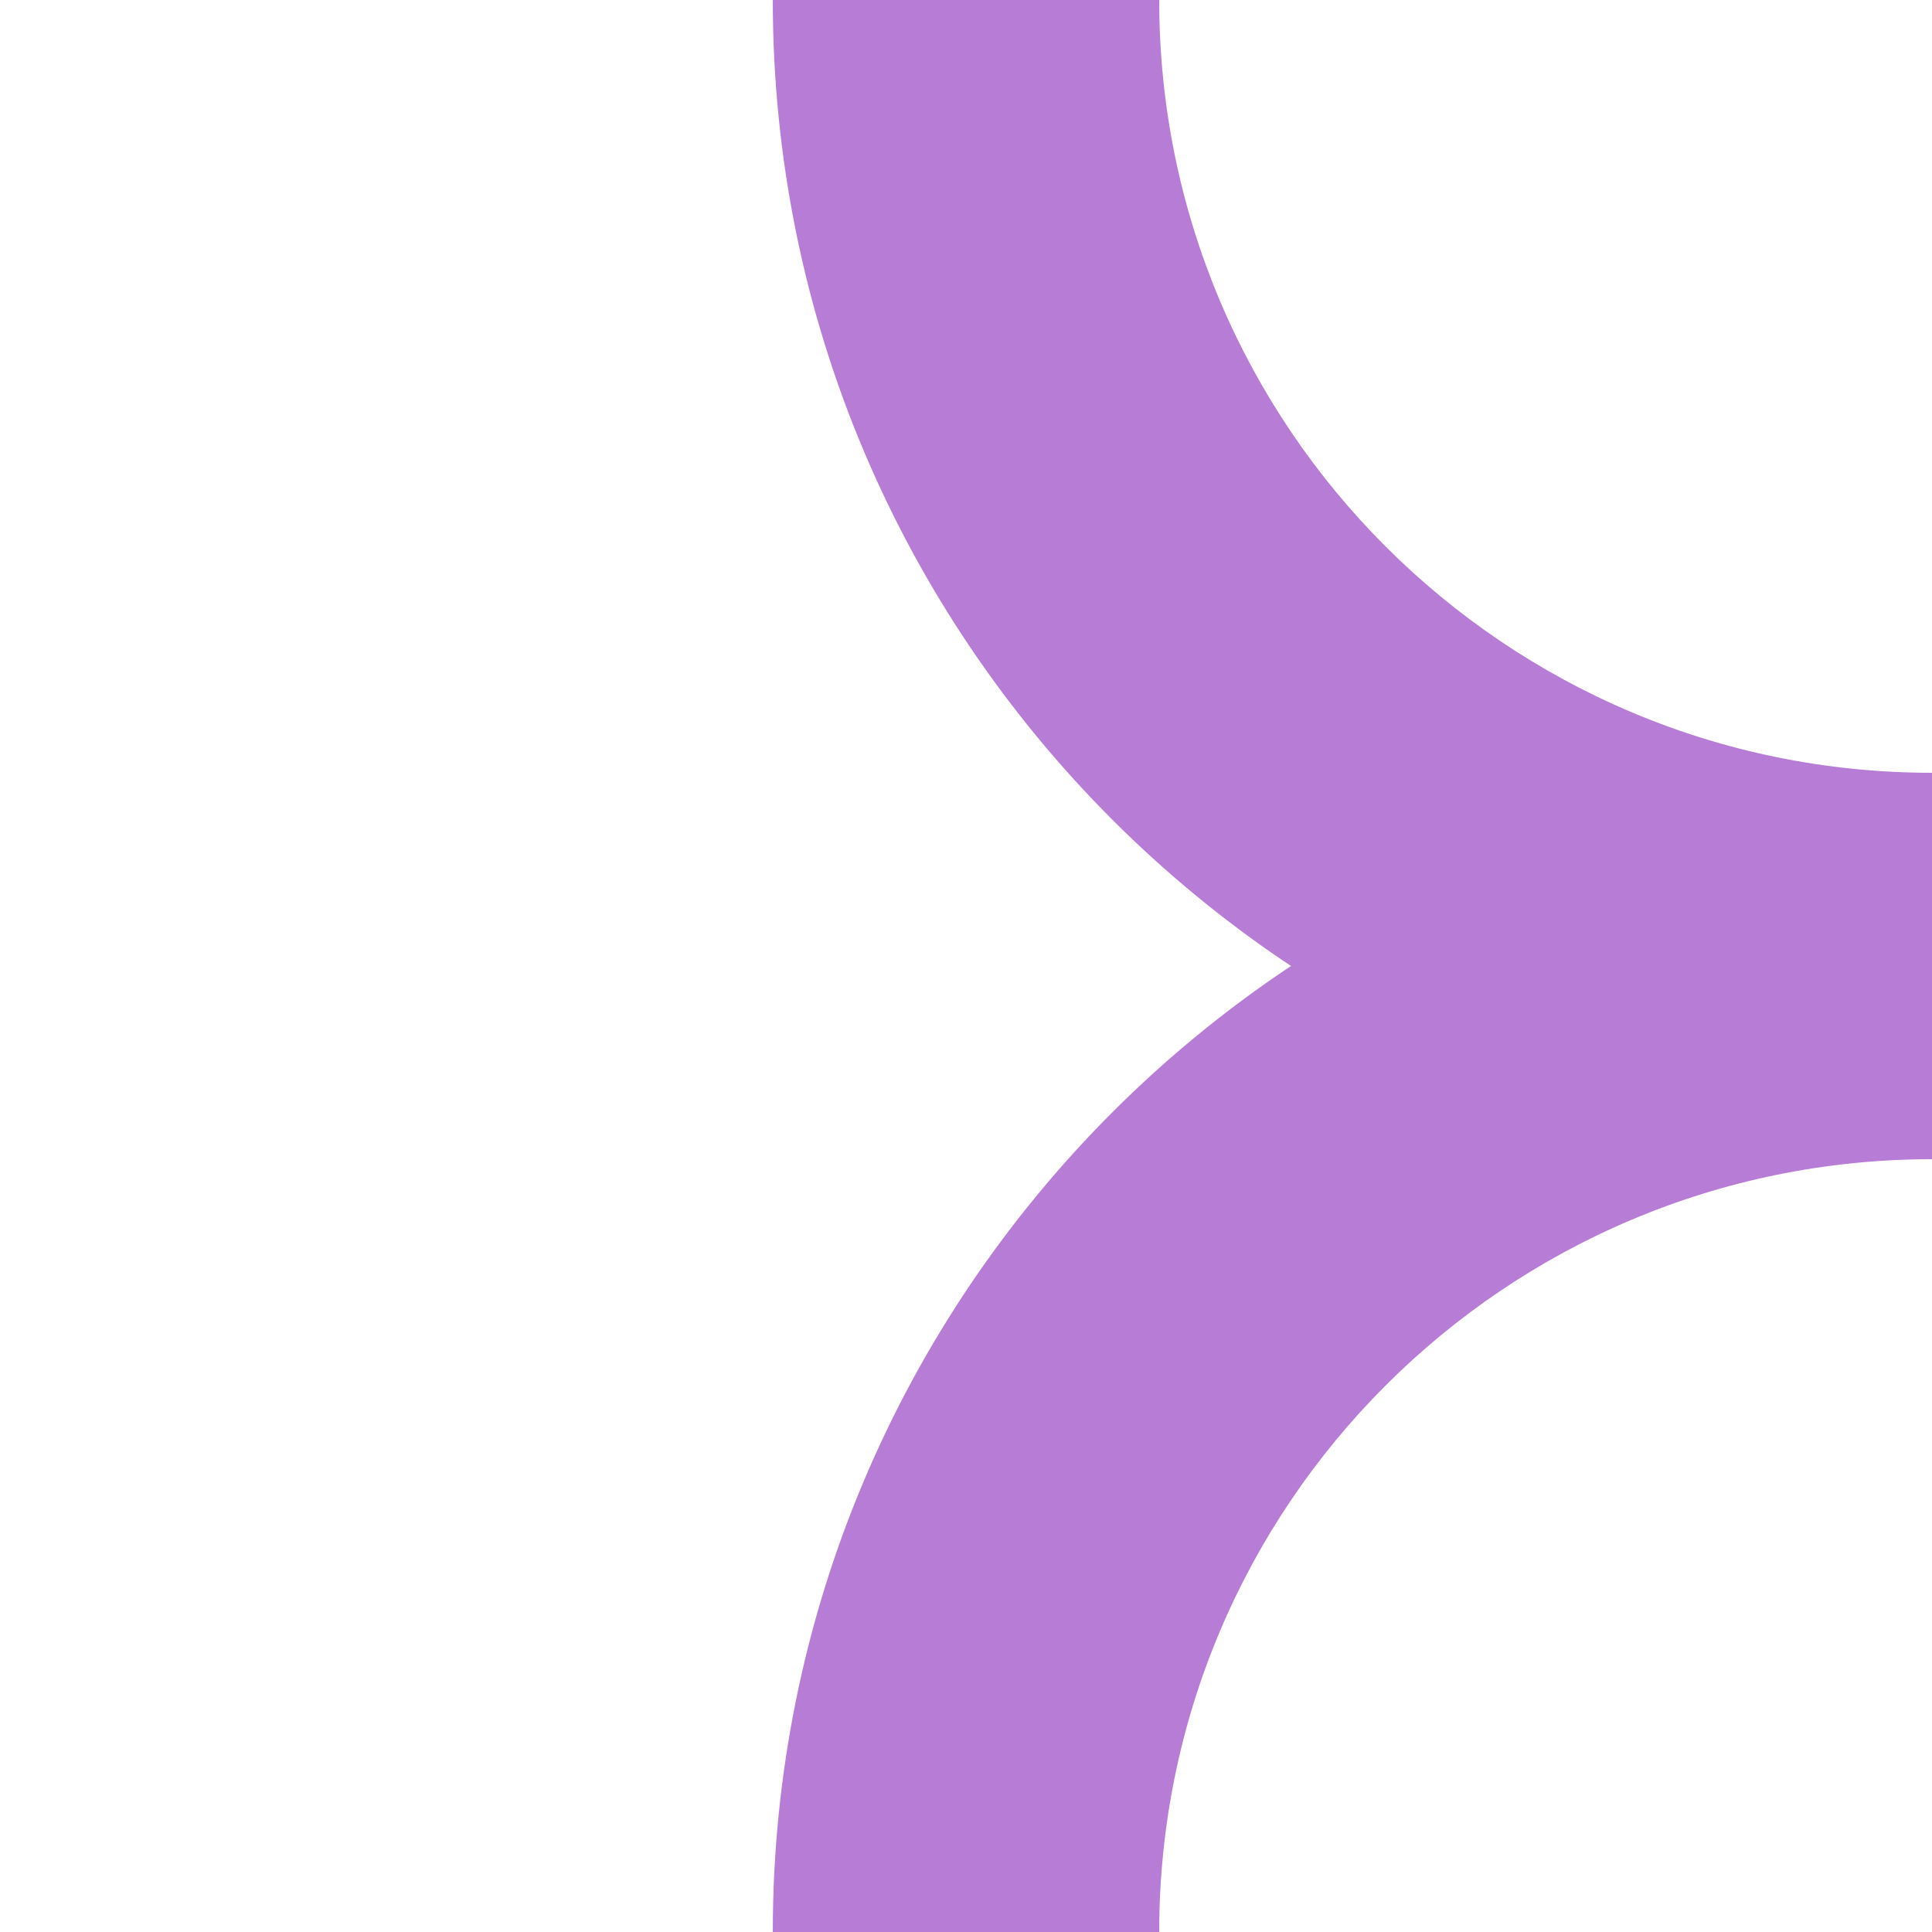
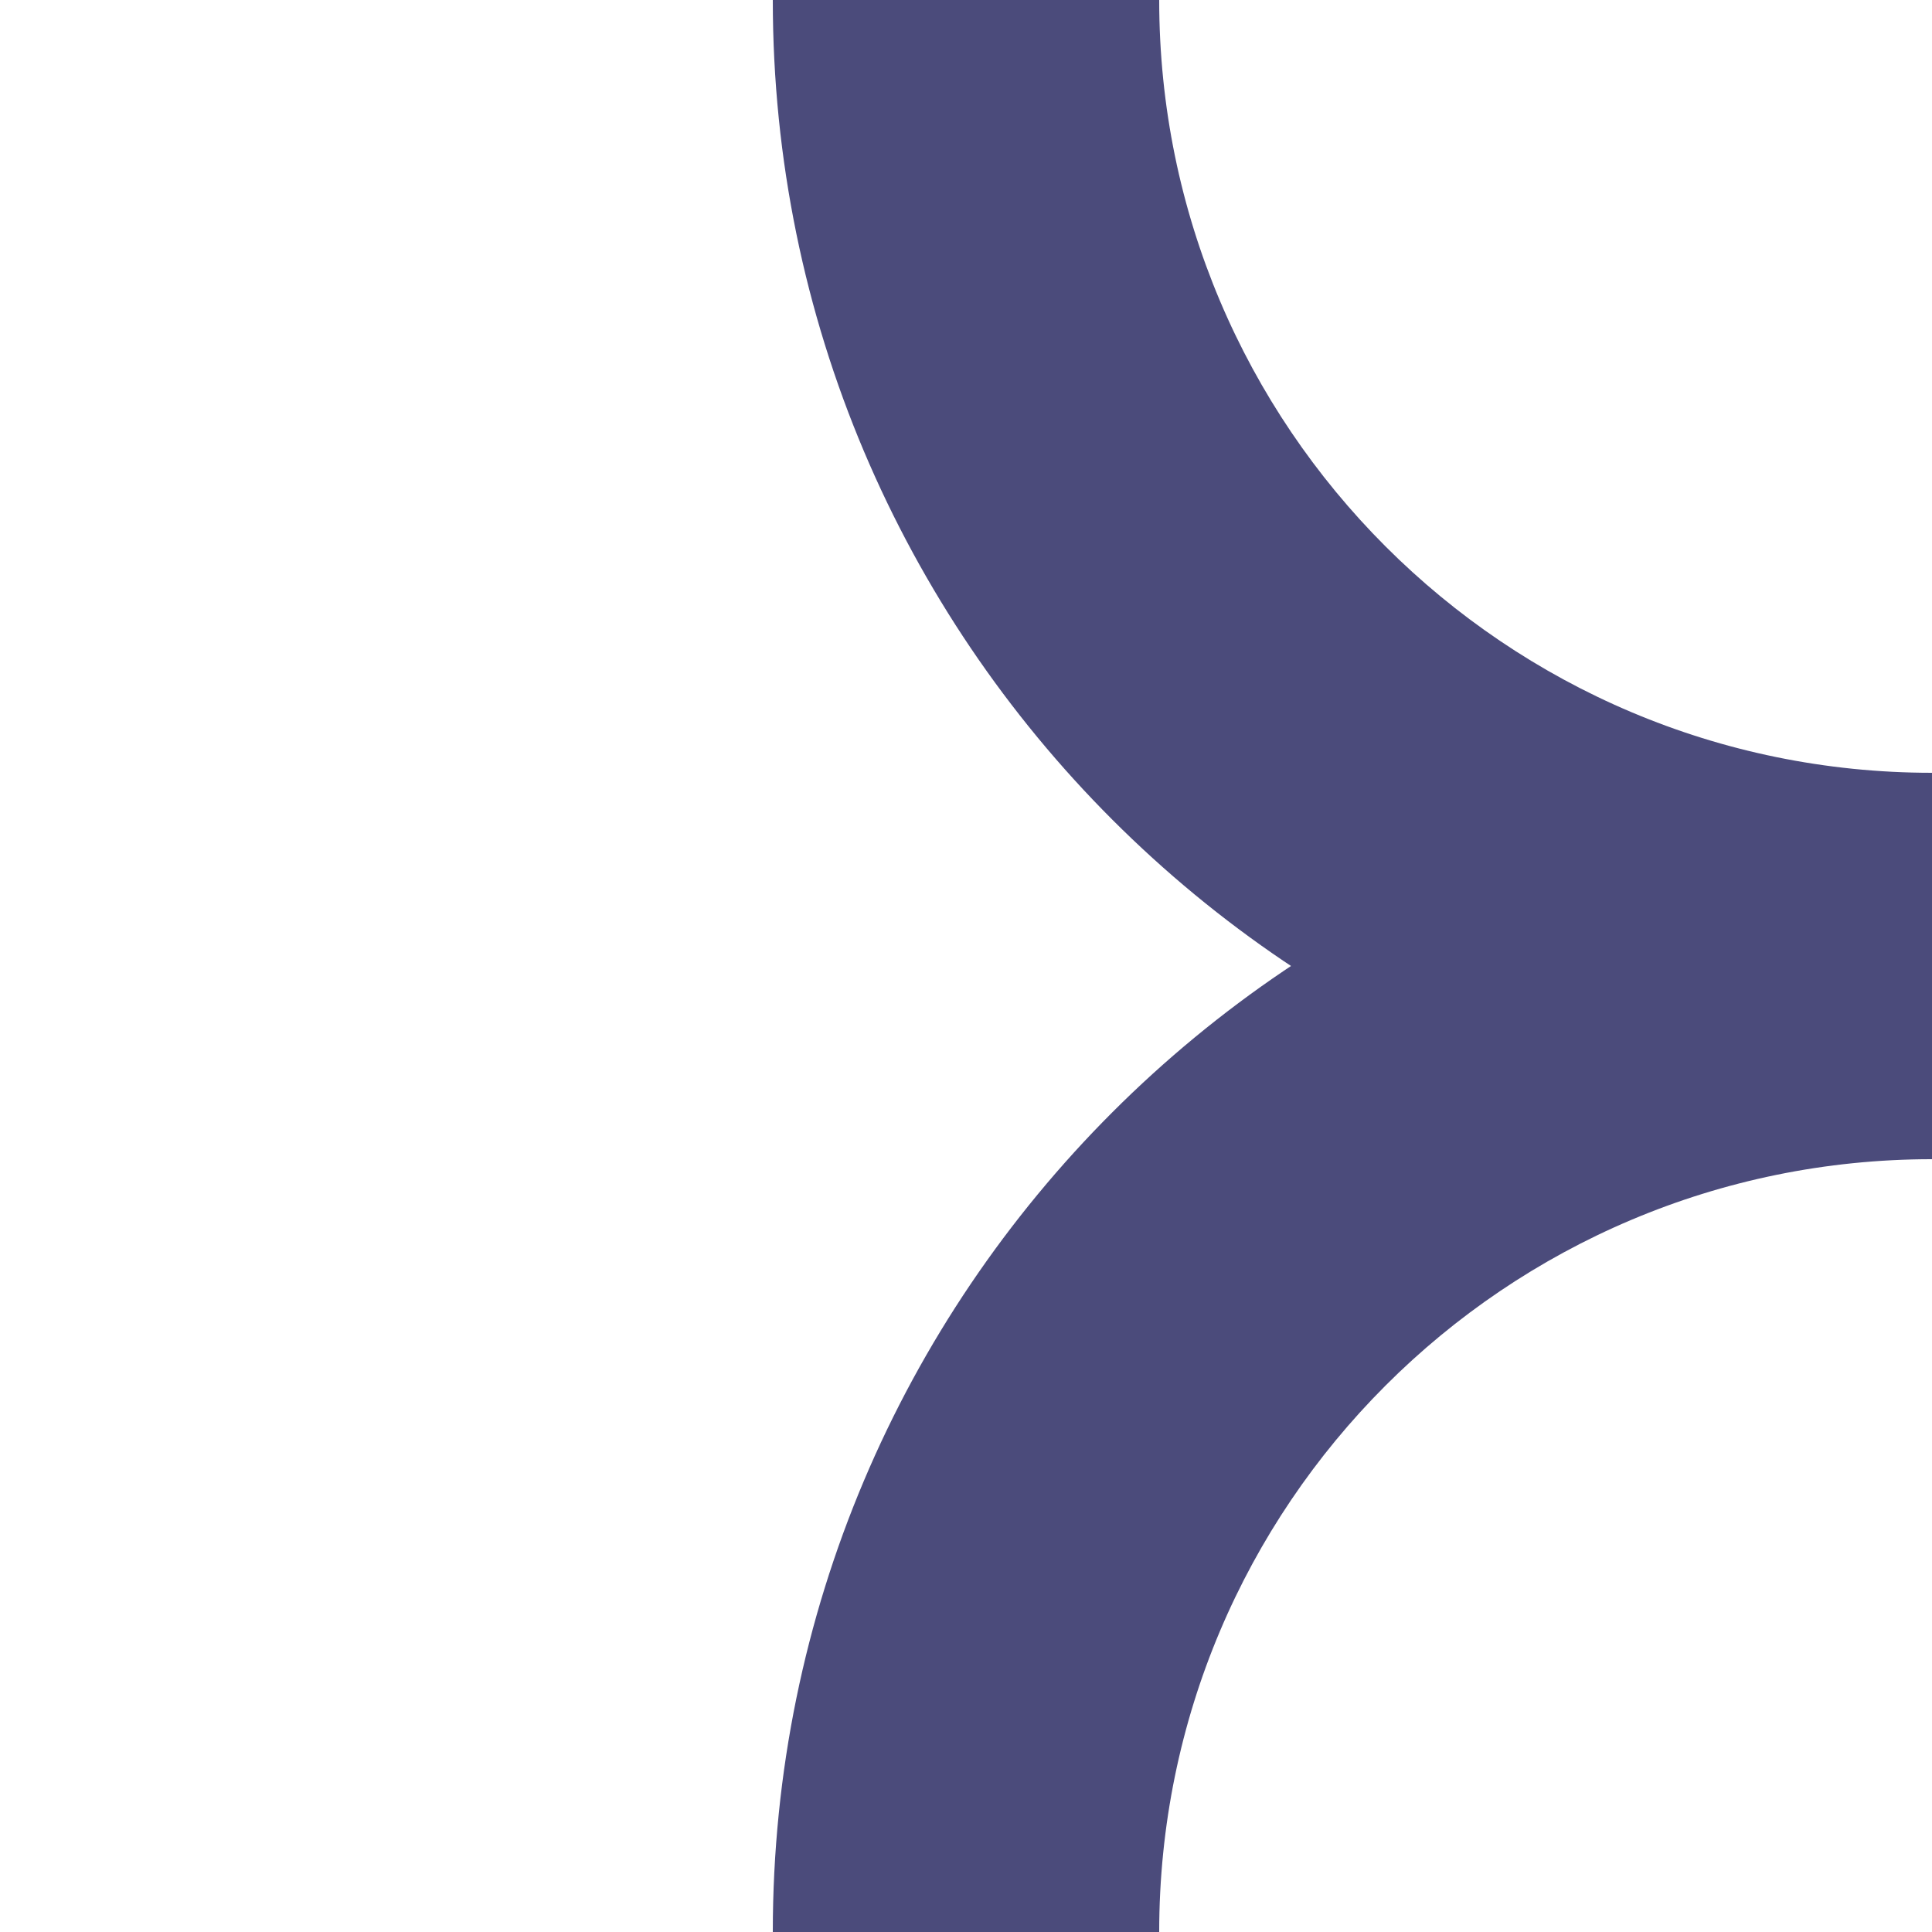
<svg xmlns="http://www.w3.org/2000/svg" width="100" height="100" viewBox="0 0 100 100" id="svg2" version="1.1">
  <defs id="defs4" />
  <g id="layer1" transform="translate(0,-952.3622)">
-     <path style="color:#000000;clip-rule:nonzero;display:inline;overflow:visible;visibility:visible;opacity:1;isolation:auto;mix-blend-mode:normal;color-interpolation:sRGB;color-interpolation-filters:linearRGB;solid-color:#000000;solid-opacity:1;fill:#b77cd6;fill-opacity:1;fill-rule:nonzero;stroke:none;stroke-width:30;stroke-linecap:butt;stroke-linejoin:miter;stroke-miterlimit:0;stroke-dasharray:none;stroke-dashoffset:0;stroke-opacity:1;color-rendering:auto;image-rendering:auto;shape-rendering:auto;text-rendering:auto;enable-background:accumulate" d="m 100,892.362 a 60,60 0 0 0 -60,60 60,60 0 0 0 60,60 60,60 0 0 0 60,-60 60,60 0 0 0 -60,-60 z m 0,20 a 40,40 0 0 1 40,40 40,40 0 0 1 -40,40 40,40 0 0 1 -40,-40 40,40 0 0 1 40,-40 z" id="path4142" />
-     <path style="color:#000000;clip-rule:nonzero;display:inline;overflow:visible;visibility:visible;opacity:1;isolation:auto;mix-blend-mode:normal;color-interpolation:sRGB;color-interpolation-filters:linearRGB;solid-color:#000000;solid-opacity:1;fill:#b77cd6;fill-opacity:1;fill-rule:nonzero;stroke:none;stroke-width:30;stroke-linecap:butt;stroke-linejoin:miter;stroke-miterlimit:0;stroke-dasharray:none;stroke-dashoffset:0;stroke-opacity:1;color-rendering:auto;image-rendering:auto;shape-rendering:auto;text-rendering:auto;enable-background:accumulate" d="m 100,992.362 a 60,60 0 0 0 -60,60 60,60 0 0 0 60,60 60,60 0 0 0 60,-60 60,60 0 0 0 -60,-60 z m 0,20 a 40,40 0 0 1 40,40 40,40 0 0 1 -40,40 40,40 0 0 1 -40,-40 40,40 0 0 1 40,-40 z" id="path4142-4" />
+     <path style="color:#000000;clip-rule:nonzero;display:inline;overflow:visible;visibility:visible;opacity:1;isolation:auto;mix-blend-mode:normal;color-interpolation:sRGB;color-interpolation-filters:linearRGB;solid-color:#000000;solid-opacity:1;fill:#4b4b7b;fill-opacity:1;fill-rule:nonzero;stroke:none;stroke-width:30;stroke-linecap:butt;stroke-linejoin:miter;stroke-miterlimit:0;stroke-dasharray:none;stroke-dashoffset:0;stroke-opacity:1;color-rendering:auto;image-rendering:auto;shape-rendering:auto;text-rendering:auto;enable-background:accumulate" d="m 100,892.362 a 60,60 0 0 0 -60,60 60,60 0 0 0 60,60 60,60 0 0 0 60,-60 60,60 0 0 0 -60,-60 z m 0,20 a 40,40 0 0 1 40,40 40,40 0 0 1 -40,40 40,40 0 0 1 -40,-40 40,40 0 0 1 40,-40 z" id="path4142" />
+     <path style="color:#000000;clip-rule:nonzero;display:inline;overflow:visible;visibility:visible;opacity:1;isolation:auto;mix-blend-mode:normal;color-interpolation:sRGB;color-interpolation-filters:linearRGB;solid-color:#000000;solid-opacity:1;fill:#4b4b7b;fill-opacity:1;fill-rule:nonzero;stroke:none;stroke-width:30;stroke-linecap:butt;stroke-linejoin:miter;stroke-miterlimit:0;stroke-dasharray:none;stroke-dashoffset:0;stroke-opacity:1;color-rendering:auto;image-rendering:auto;shape-rendering:auto;text-rendering:auto;enable-background:accumulate" d="m 100,992.362 a 60,60 0 0 0 -60,60 60,60 0 0 0 60,60 60,60 0 0 0 60,-60 60,60 0 0 0 -60,-60 z m 0,20 a 40,40 0 0 1 40,40 40,40 0 0 1 -40,40 40,40 0 0 1 -40,-40 40,40 0 0 1 40,-40 z" id="path4142-4" />
  </g>
</svg>
